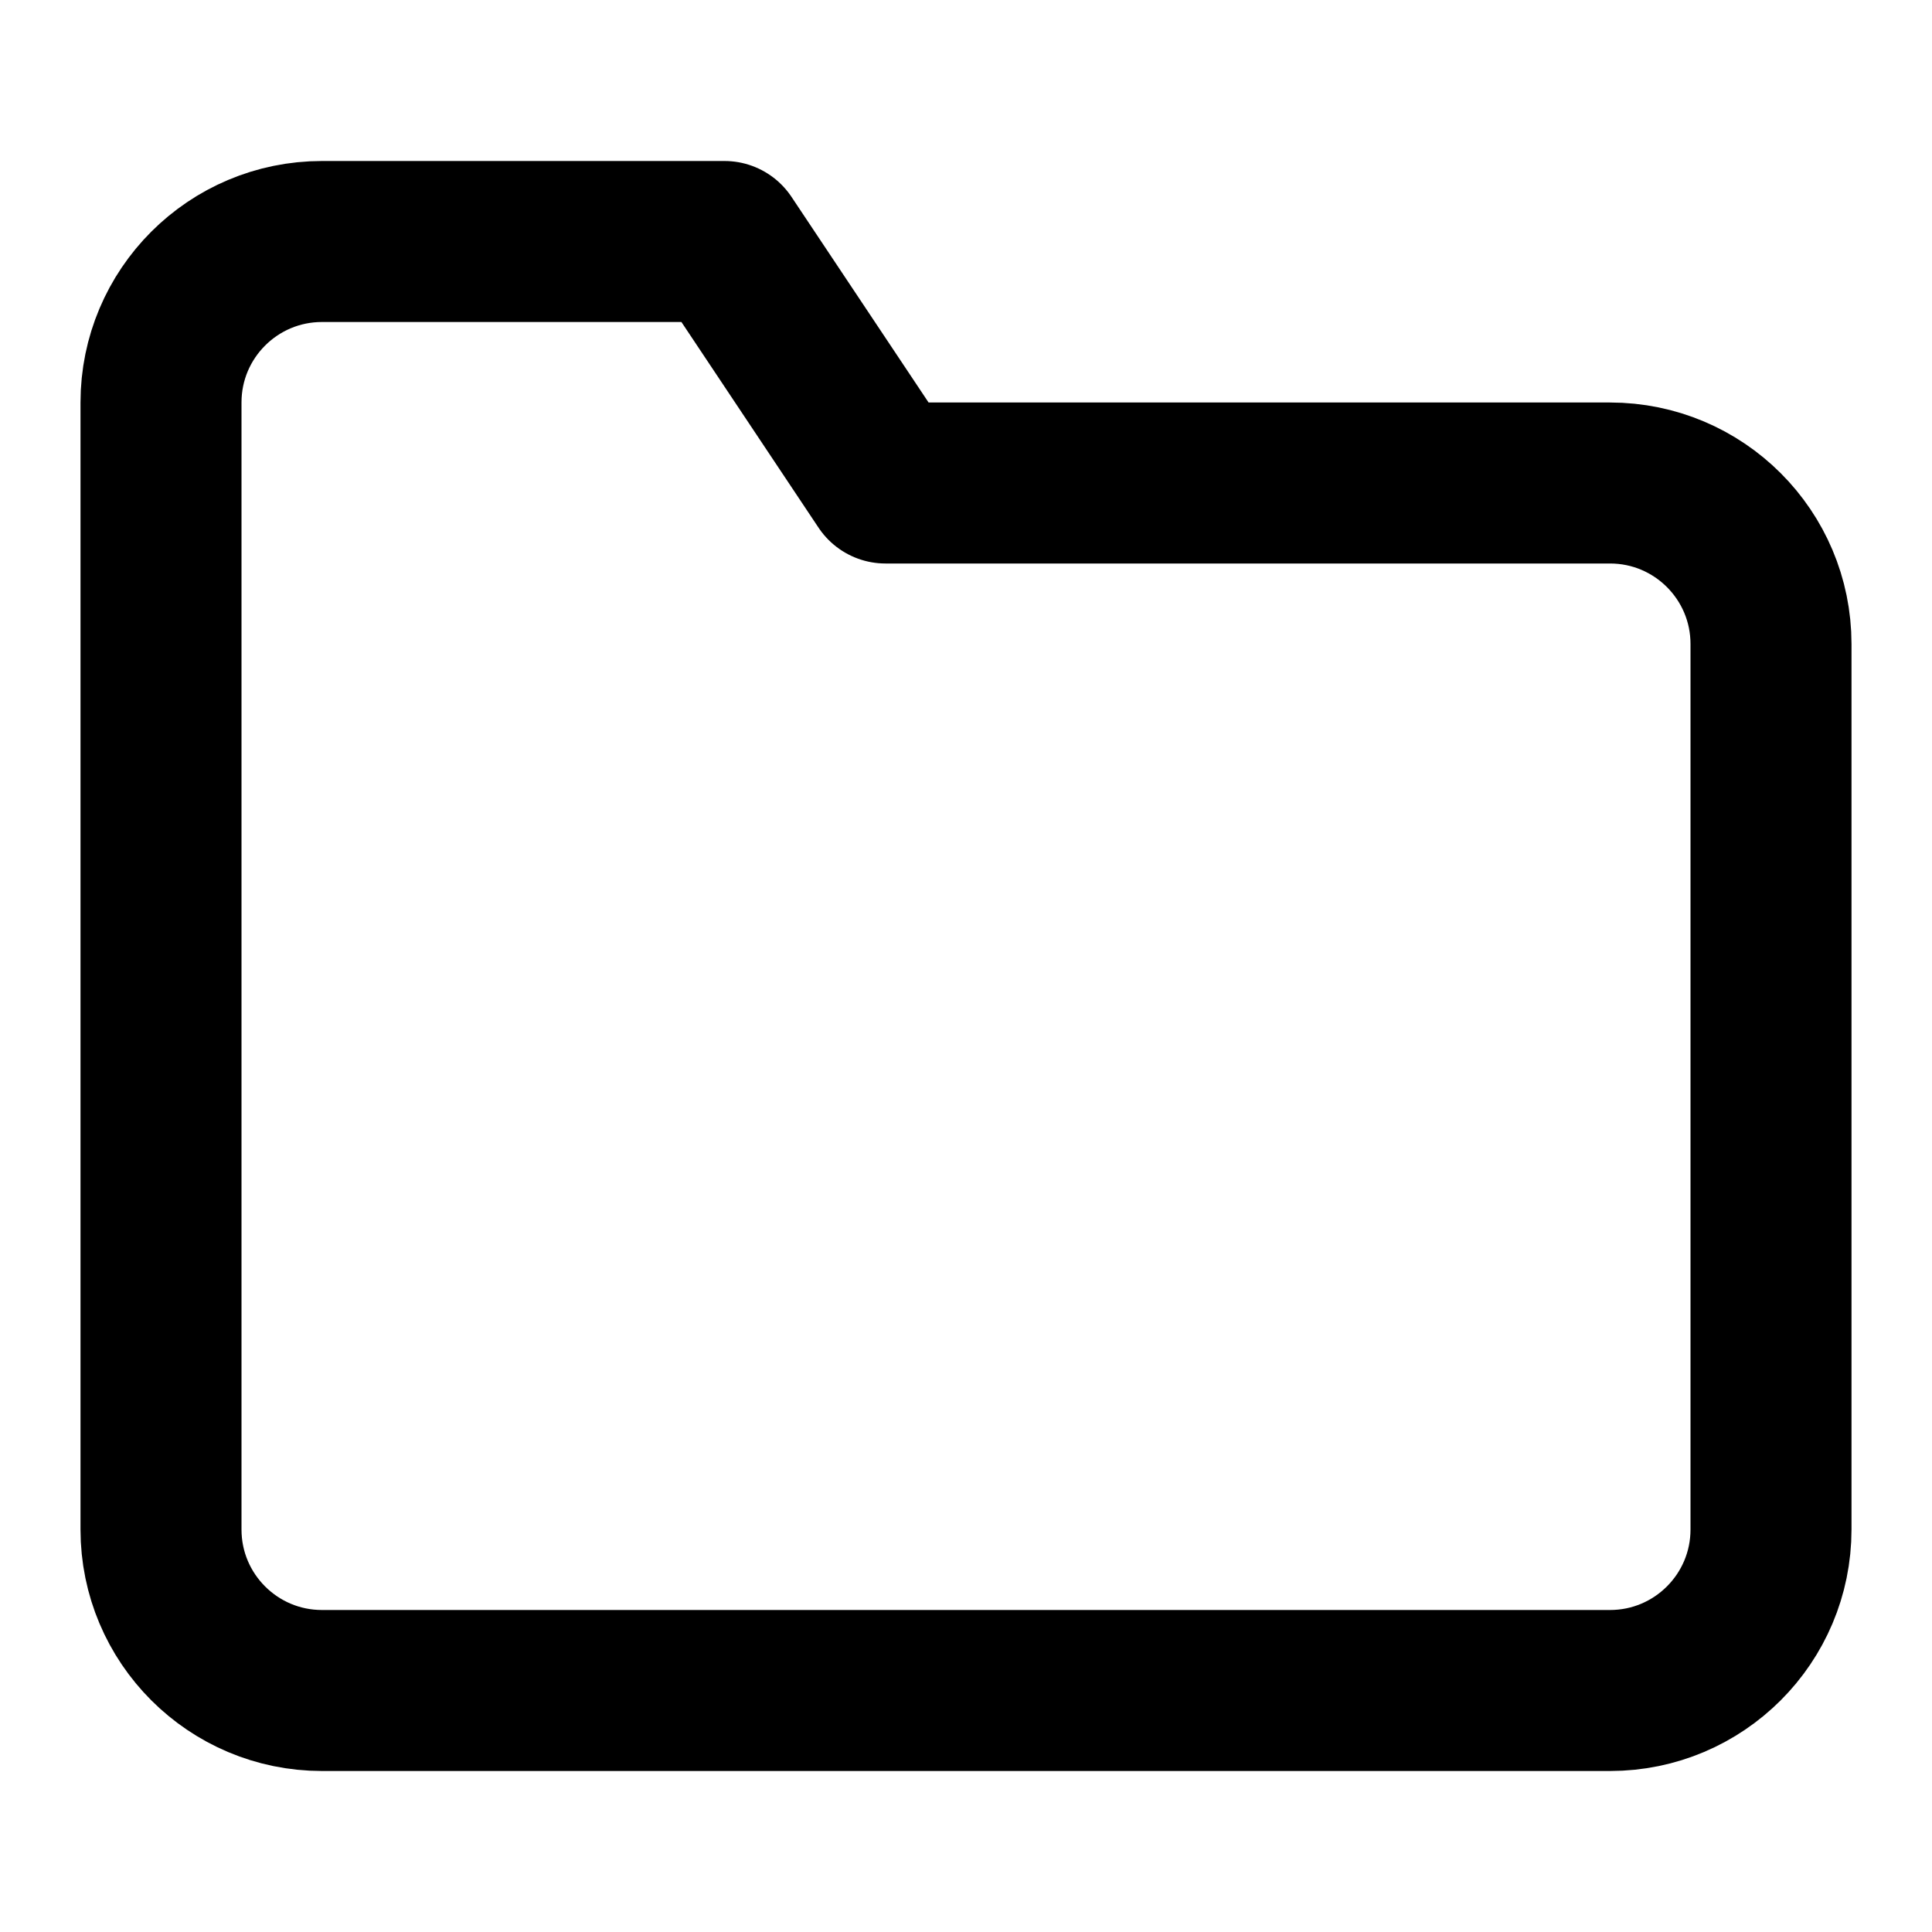
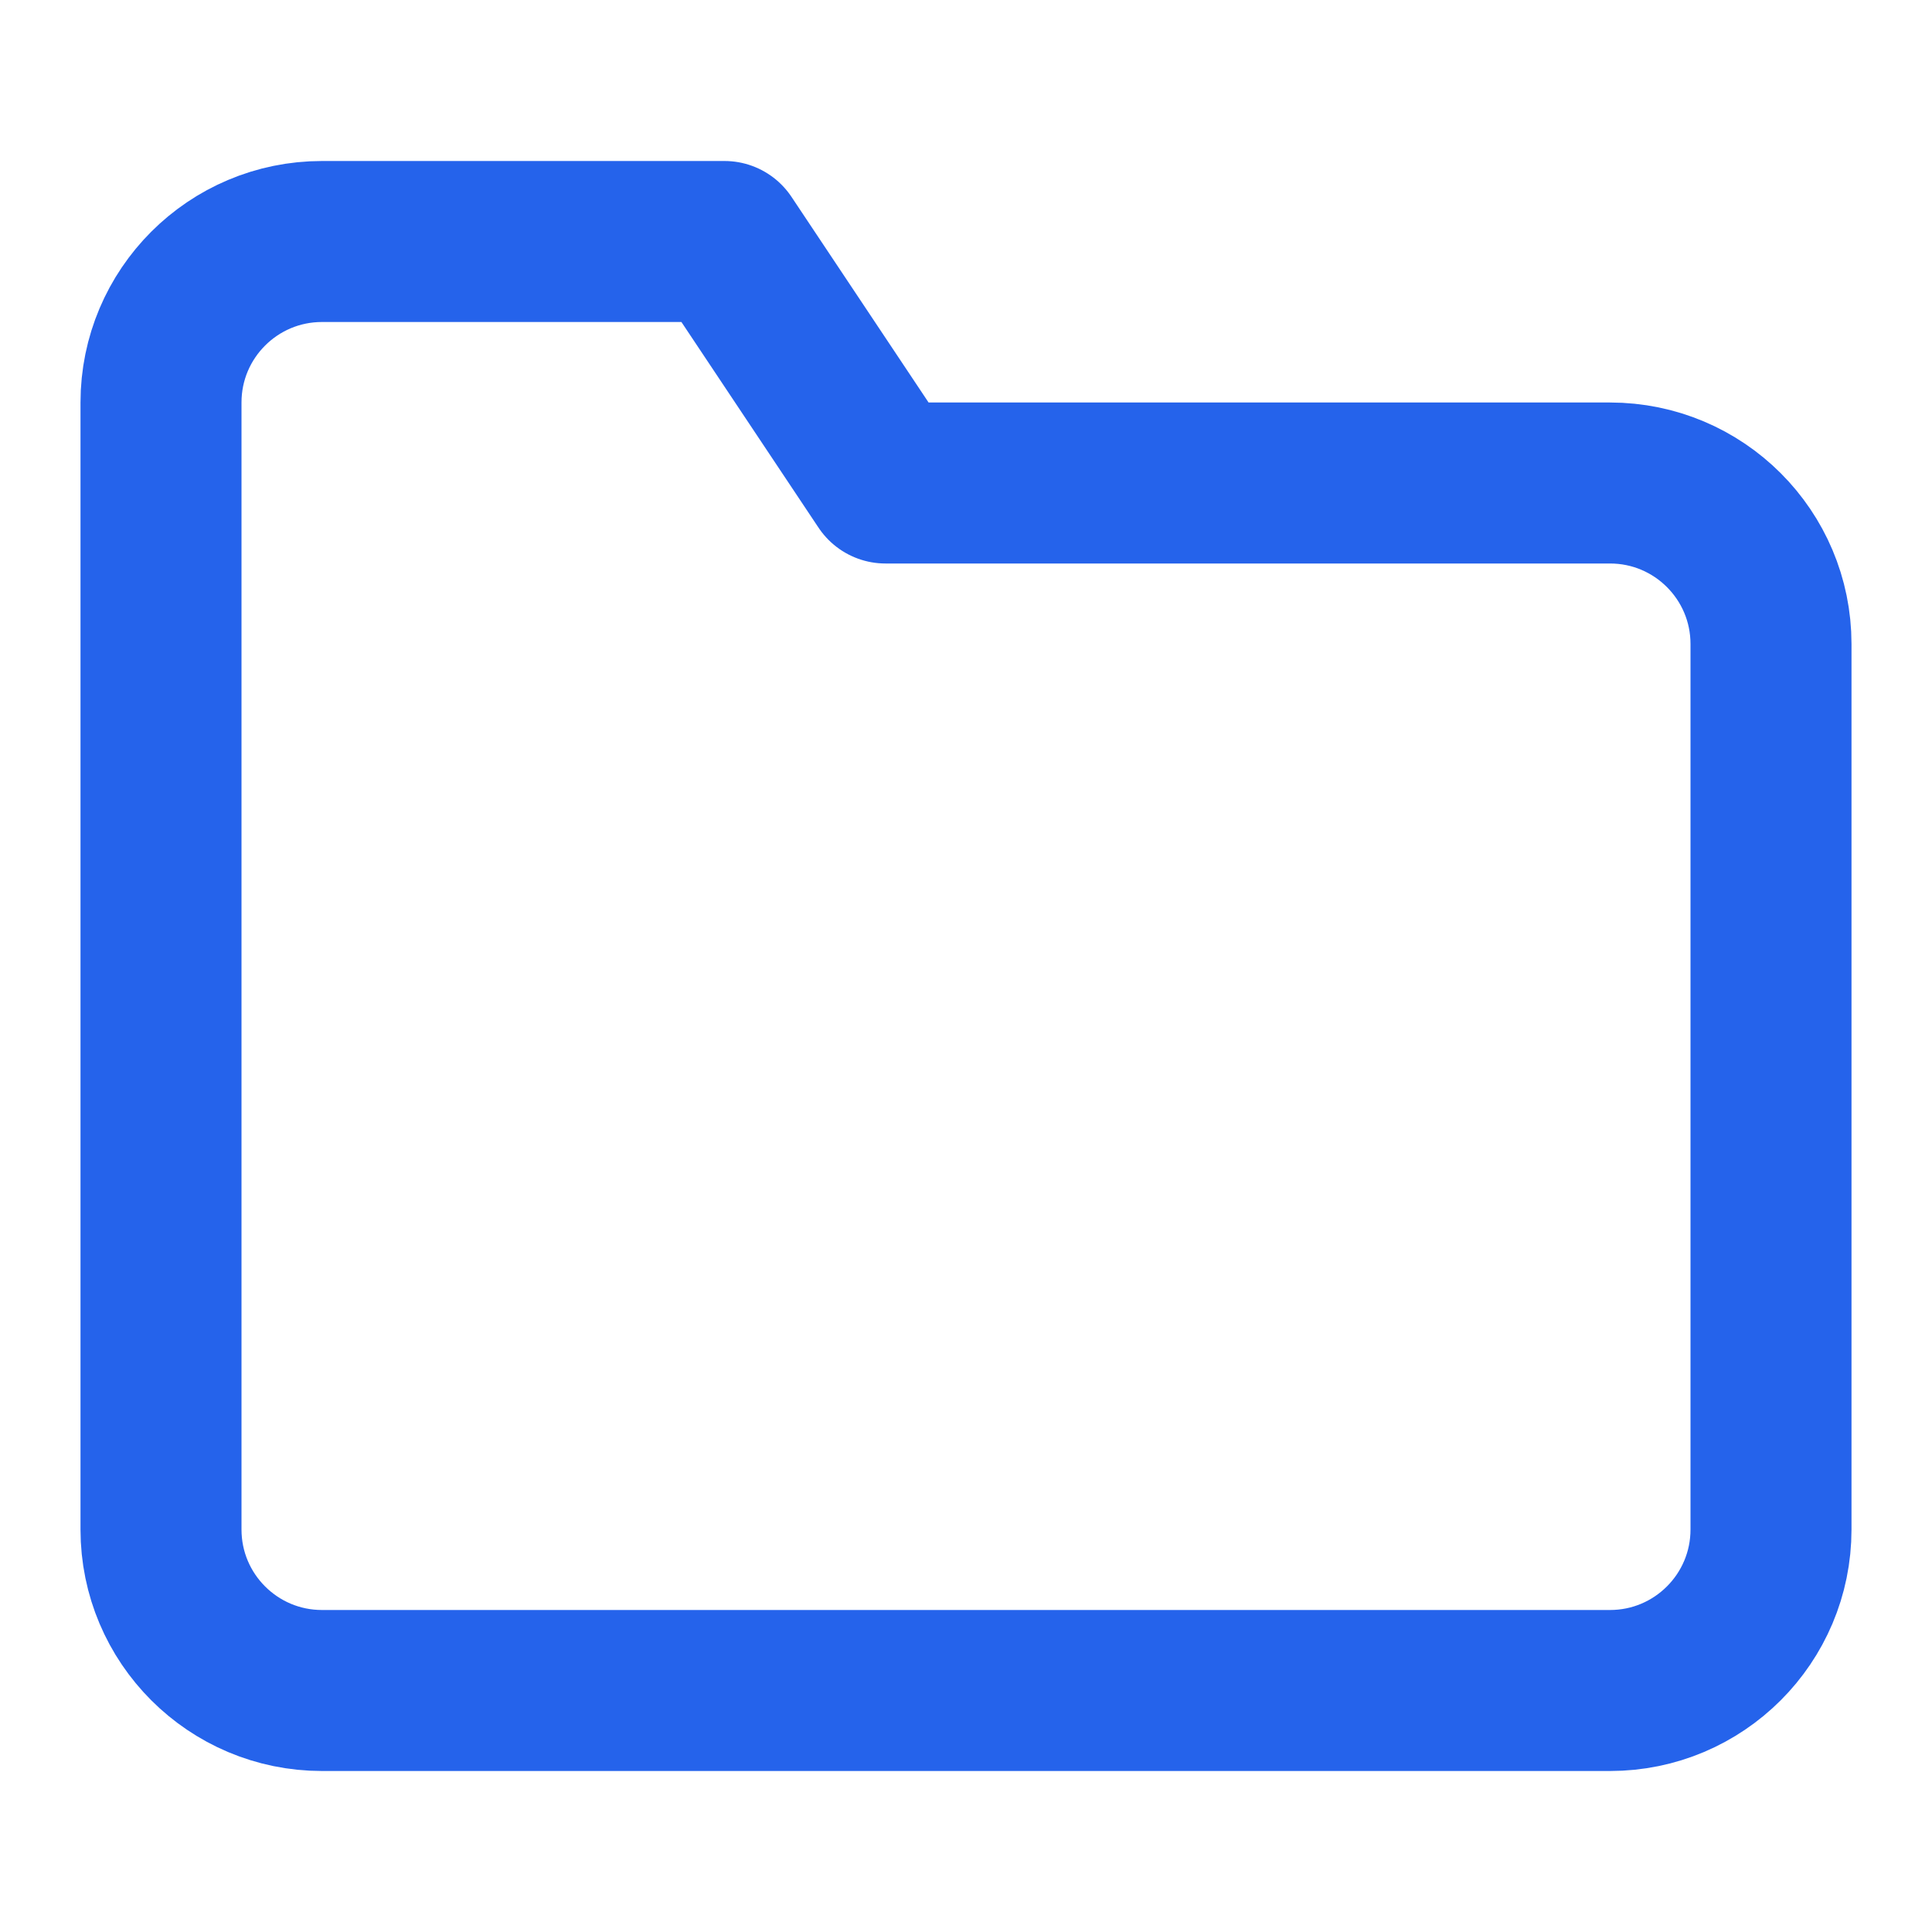
- <svg xmlns="http://www.w3.org/2000/svg" viewBox="0 0 24 24" fill="none" stroke="currentColor" stroke-width="2" stroke-linecap="round" stroke-linejoin="round">
+ <svg xmlns="http://www.w3.org/2000/svg" viewBox="0 0 24 24" fill="none" stroke="#2563eb" stroke-width="2" stroke-linecap="round" stroke-linejoin="round">
  <path d="M22 19a2 2 0 0 1-2 2H4a2 2 0 0 1-2-2V5a2 2 0 0 1 2-2h5l2 3h9a2 2 0 0 1 2 2z" />
</svg>
